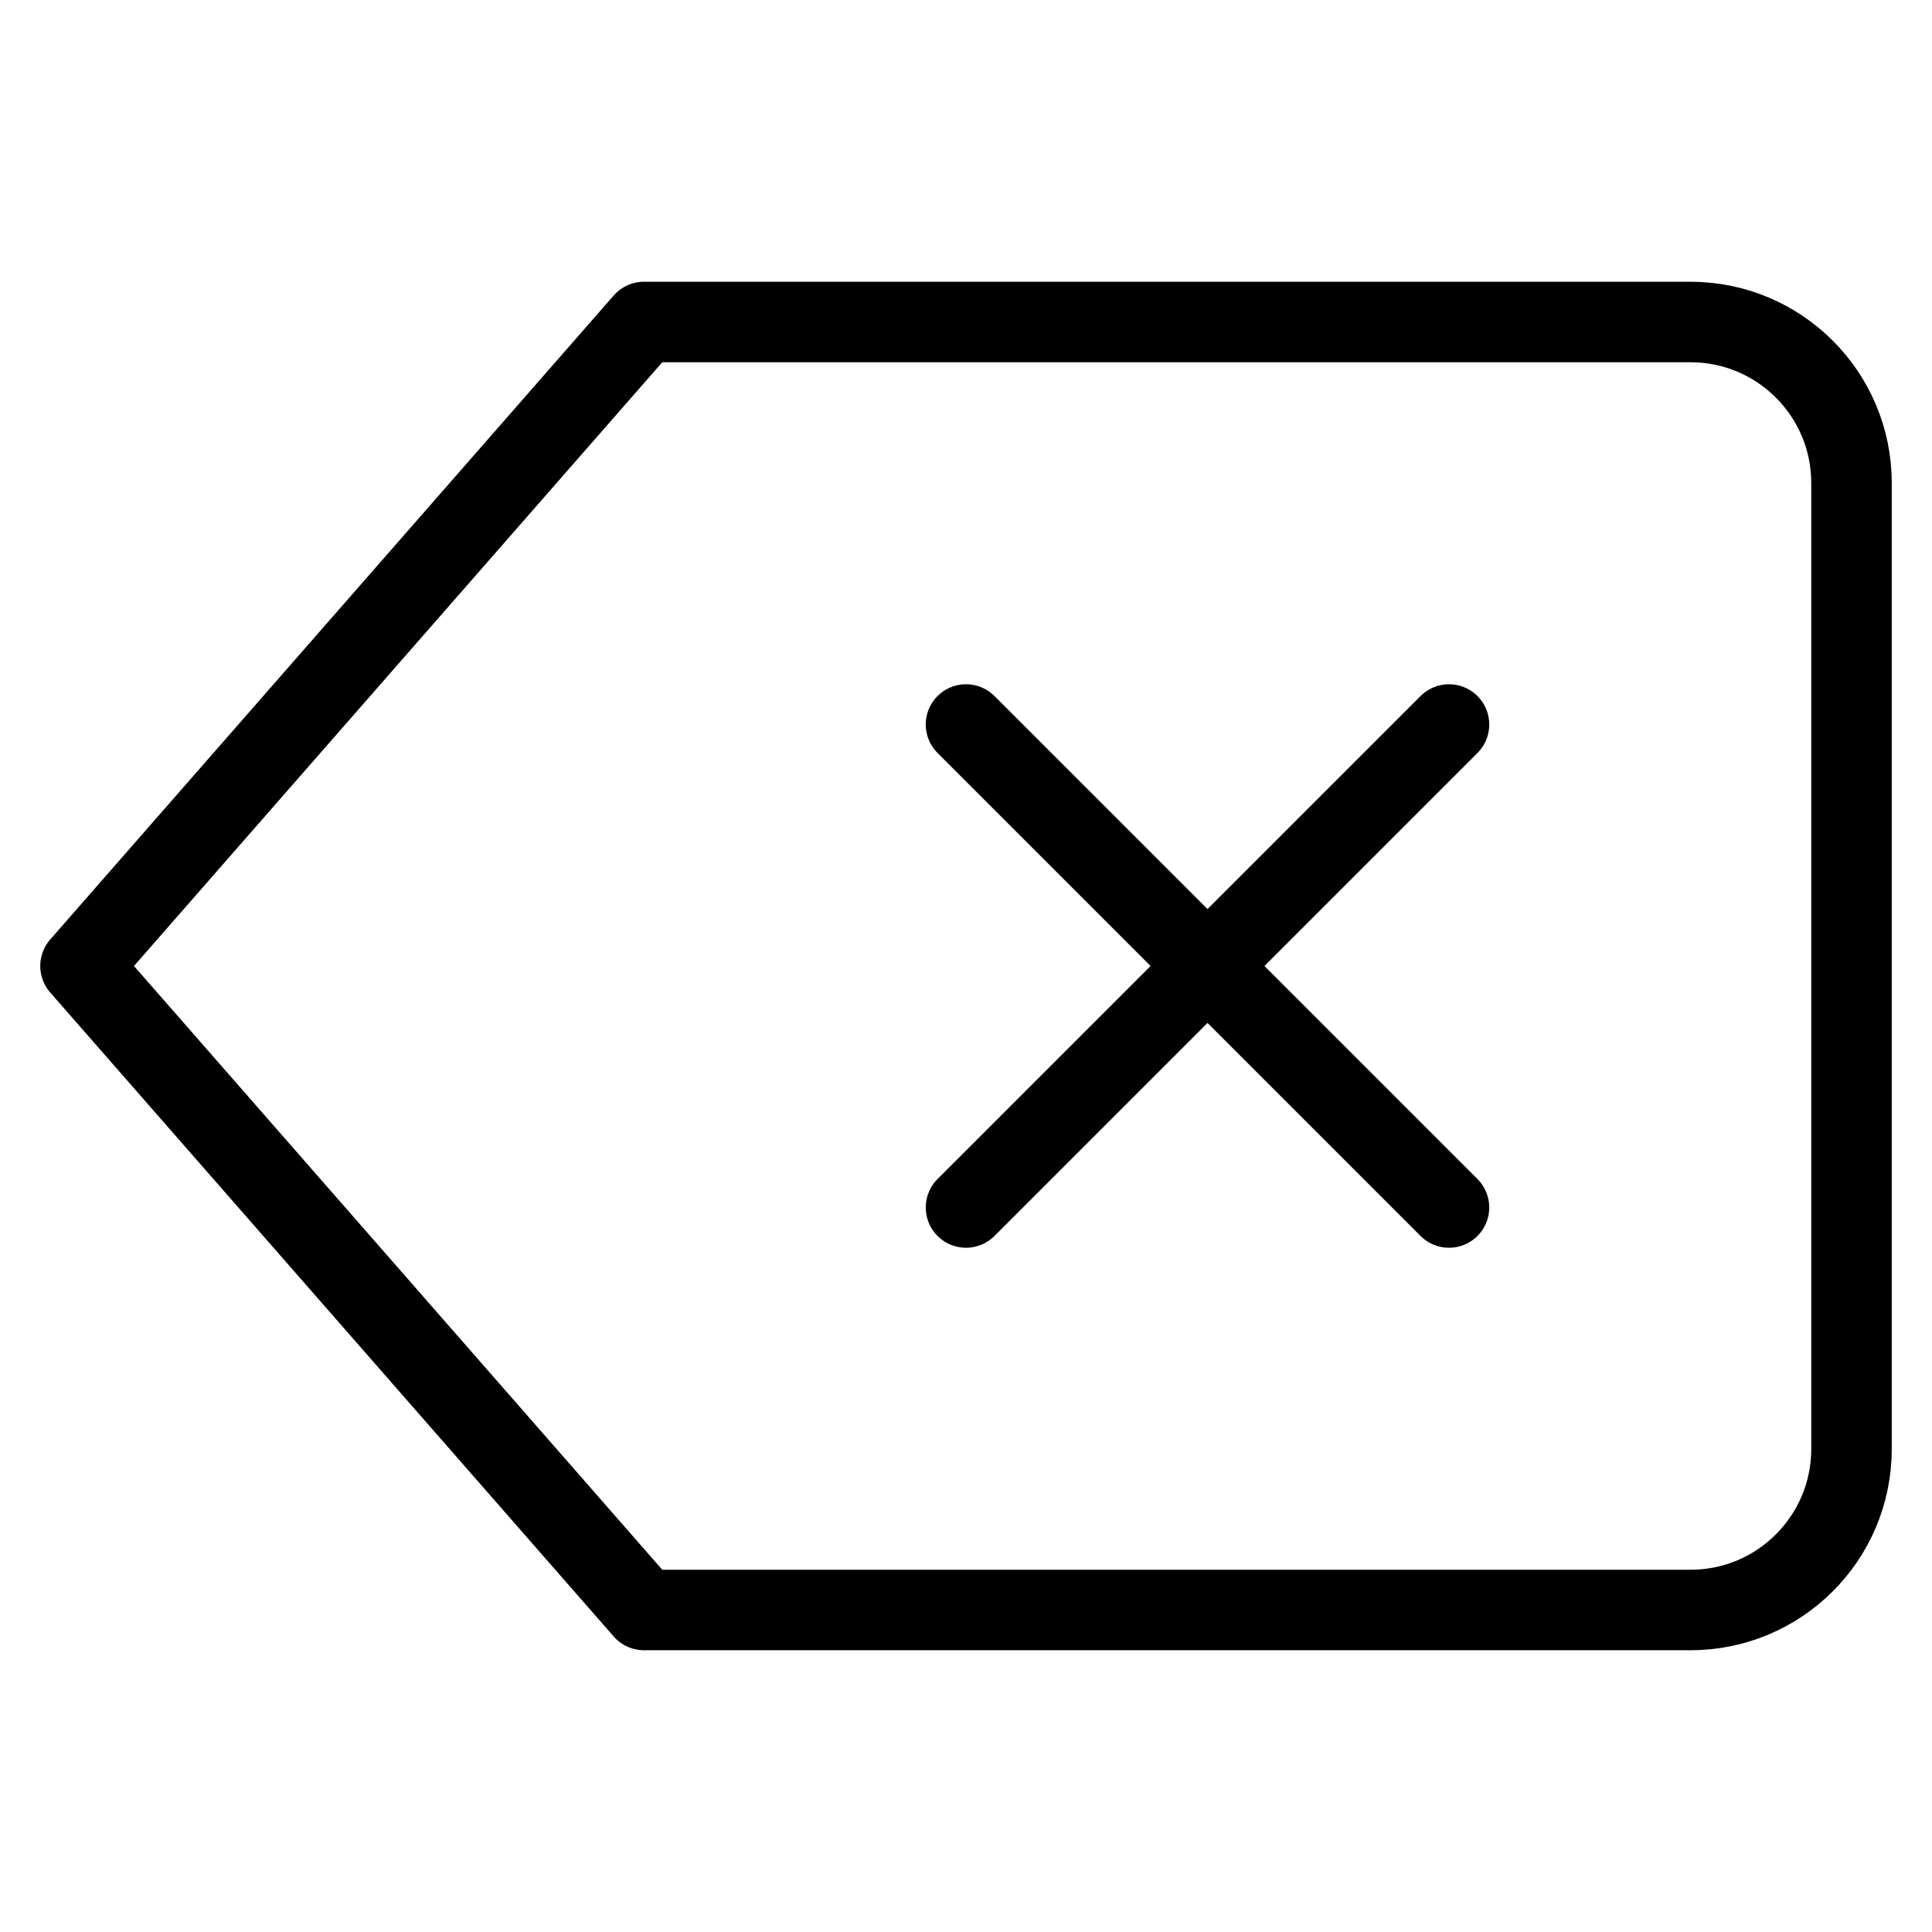
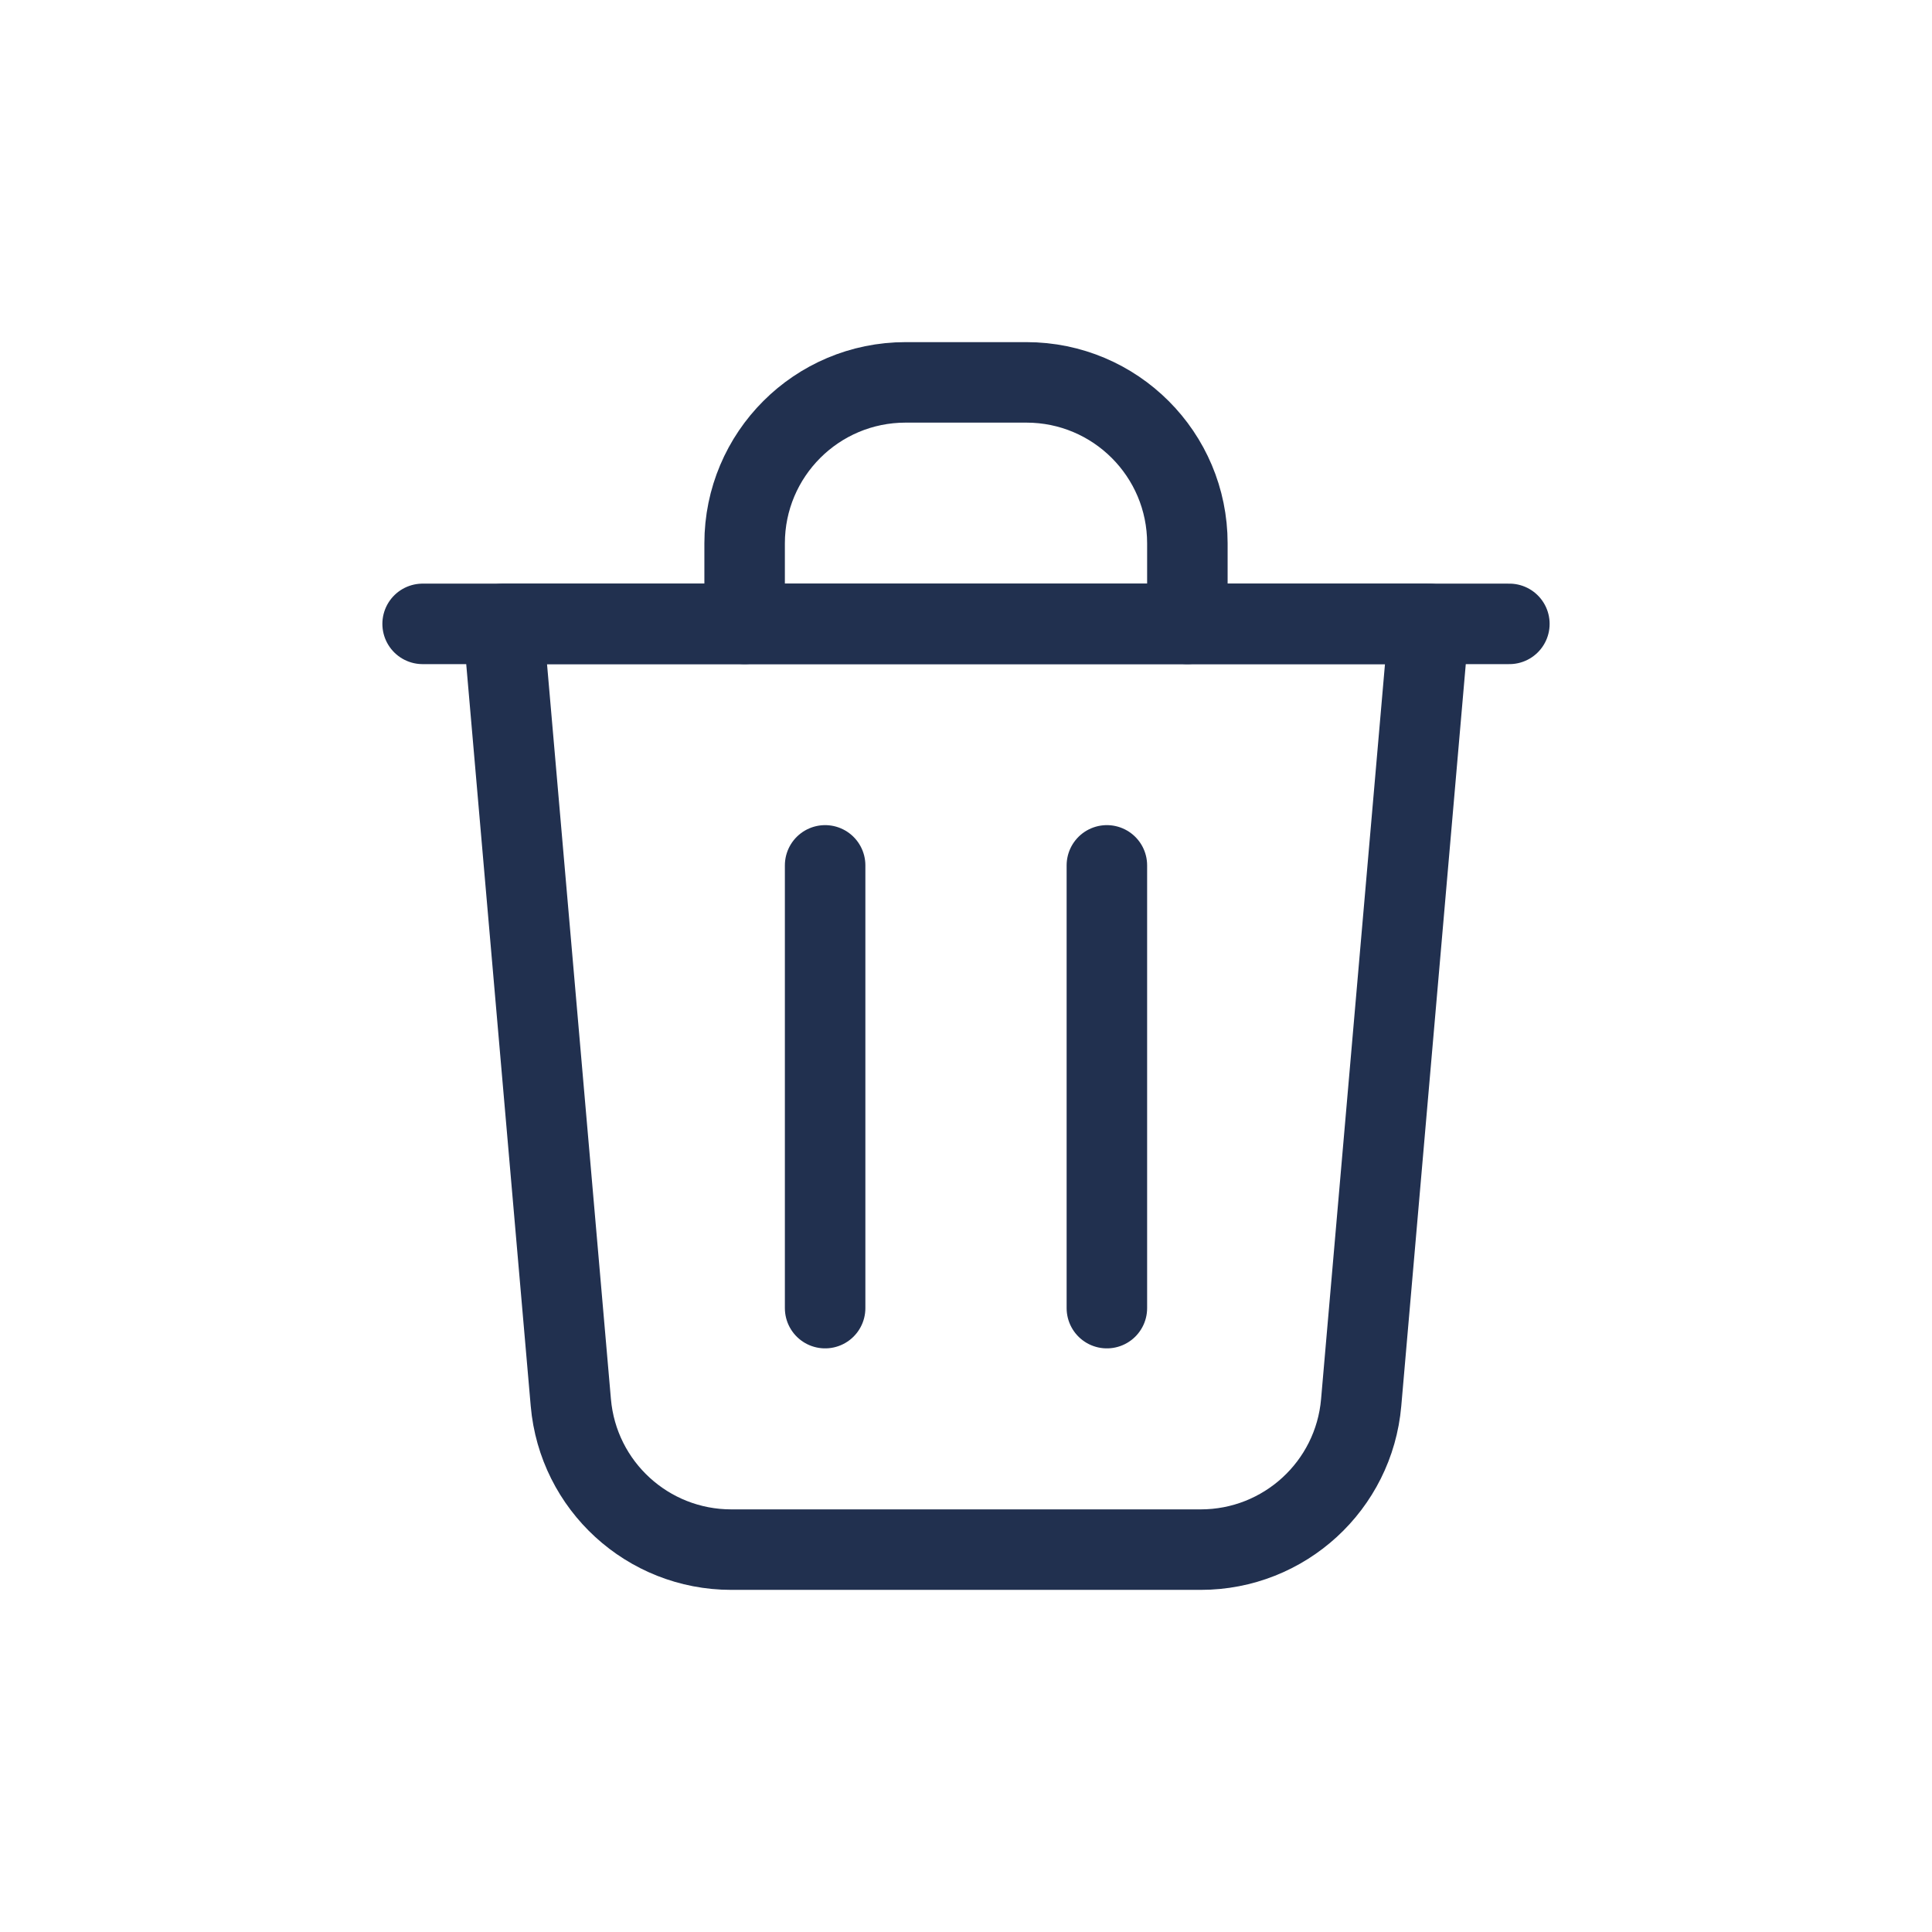
- <svg xmlns="http://www.w3.org/2000/svg" width="24" height="24" viewBox="0 0 24 24" fill="none" stroke="currentColor" stroke-width="1" stroke-linecap="round" stroke-linejoin="round">
-   <path d="M21 4H8l-7 8 7 8h13a2 2 0 0 0 2-2V6a2 2 0 0 0-2-2z" />
-   <line x1="18" y1="9" x2="12" y2="15" />
-   <line x1="12" y1="9" x2="18" y2="15" />
+ <svg xmlns="http://www.w3.org/2000/svg" width="24" height="24" viewBox="0 0 24 24" fill="none">
+   <path d="M6.25 7.75L7.091 17.423C7.181 18.457 8.046 19.25 9.084 19.25H14.916C15.954 19.25 16.819 18.457 16.909 17.423L17.75 7.75H6.25Z" stroke="#21304F" stroke-linecap="round" stroke-linejoin="round" />
+   <path d="M10.25 10.75V16.25" stroke="#21304F" stroke-linecap="round" stroke-linejoin="round" />
+   <path d="M13.75 10.75V16.25" stroke="#21304F" stroke-linecap="round" stroke-linejoin="round" />
+   <path d="M9.25 7.75V6.75C9.25 5.645 10.145 4.75 11.25 4.75H12.75C13.855 4.75 14.75 5.645 14.75 6.75V7.75" stroke="#21304F" stroke-linecap="round" stroke-linejoin="round" />
+   <path d="M5.25 7.75H18.75" stroke="#21304F" stroke-linecap="round" stroke-linejoin="round" />
</svg>
